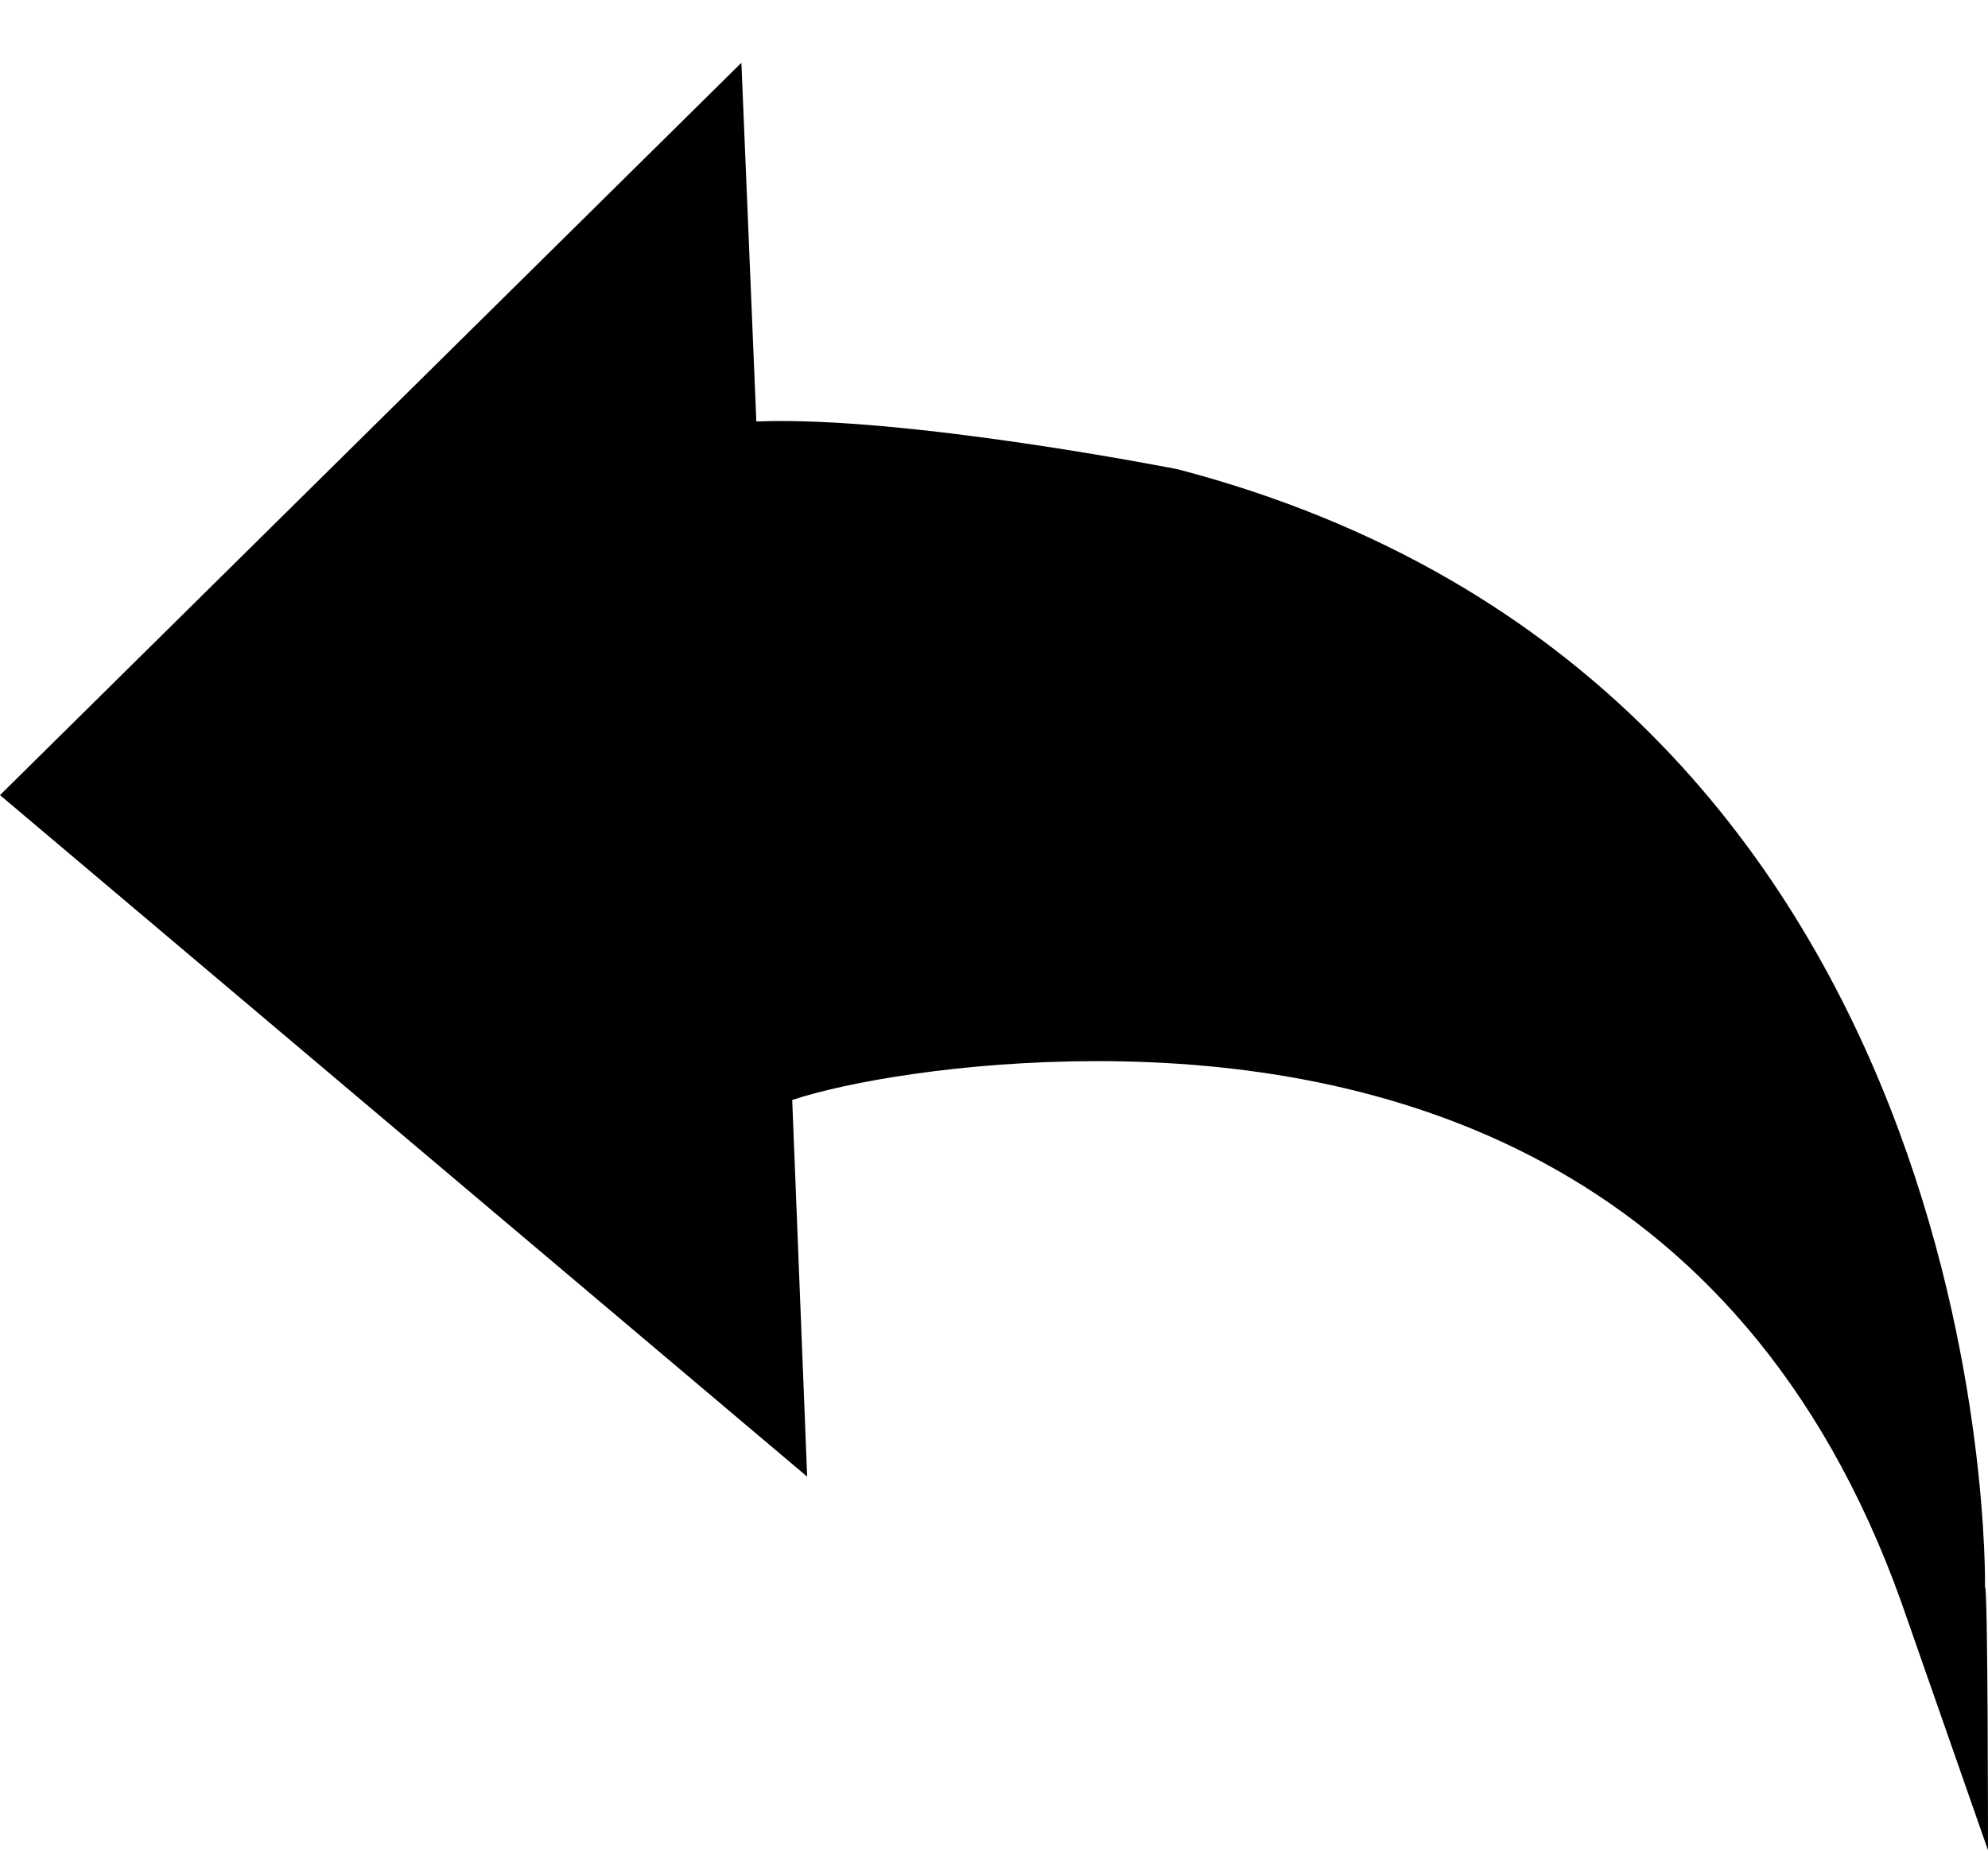
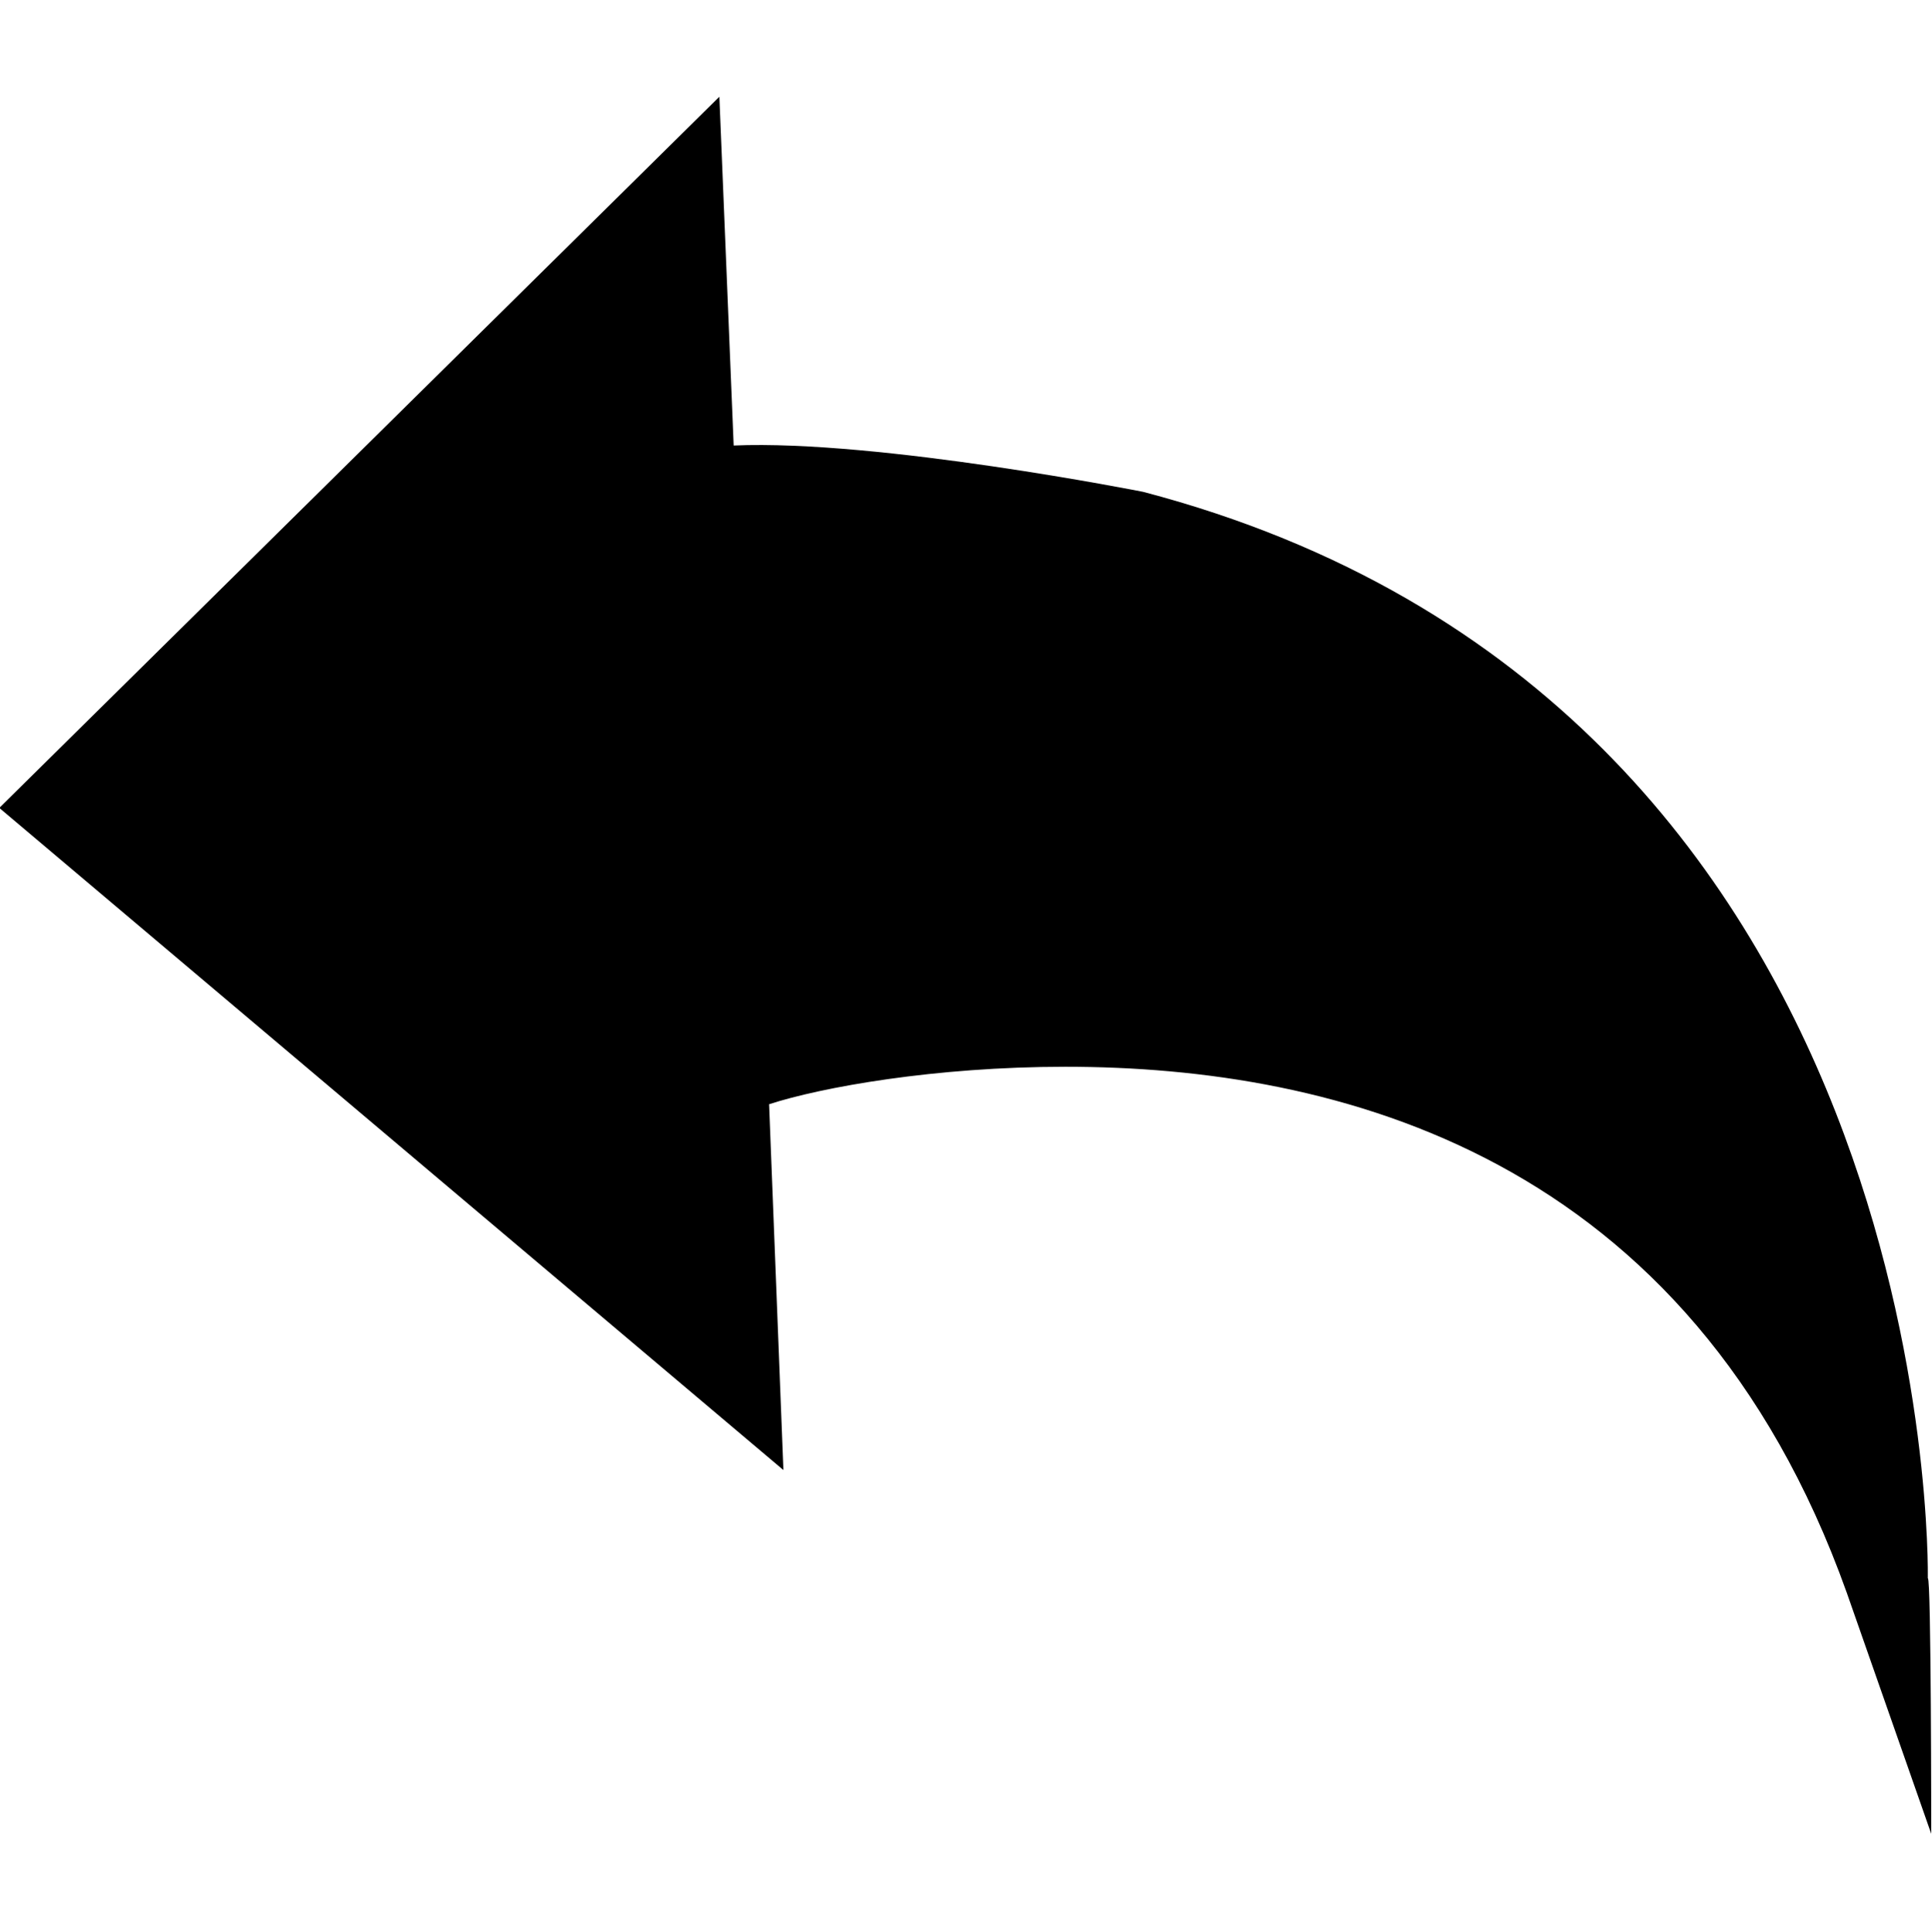
- <svg xmlns="http://www.w3.org/2000/svg" version="1.1" id="Ebene_1" x="0px" y="0px" viewBox="605.1 368.3 66.5 61.9" enable-background="new 605.1 368.3 66.5 61.9" xml:space="preserve">
+ <svg xmlns="http://www.w3.org/2000/svg" version="1.1" id="Ebene_1" x="0px" y="0px" viewBox="155.9 279.2 283.5 283.5" enable-background="new 155.9 279.2 283.5 283.5" xml:space="preserve">
  <g id="icomoon-ignore_3_">
-     <line fill="none" stroke="#449FDB" x1="642.7" y1="368.3" x2="642.7" y2="368.3" />
+     <line fill="none" stroke="#449FDB" x1="297.6" y1="420.9" x2="297.6" y2="420.9" />
  </g>
  <g>
-     <path d="M671.6,430.2l-2.9-8.3c-5.4-15.1-17.6-18.1-26.9-18.1c-4.5,0-8.4,0.7-10.2,1.3l0.5,12.6l-27-22.8l24.8-24.5l0.5,12   c5-0.2,14.1,1.6,14.1,1.6c27.5,7.2,27,37.2,27,37.4C671.6,421.3,671.6,430.2,671.6,430.2z" />
+     <path d="M439.4,548.4L427,513c-23-64.4-75-77.2-114.7-77.2c-19.2,0-35.8,3-43.5,5.5l2.1,53.7l-115.1-97.2l105.7-104.4l2.1,51.2   c21.3-0.9,60.1,6.8,60.1,6.8C441.1,382.2,438.9,510,438.9,510.9C439.4,510.5,439.4,548.4,439.4,548.4z" />
  </g>
</svg>
